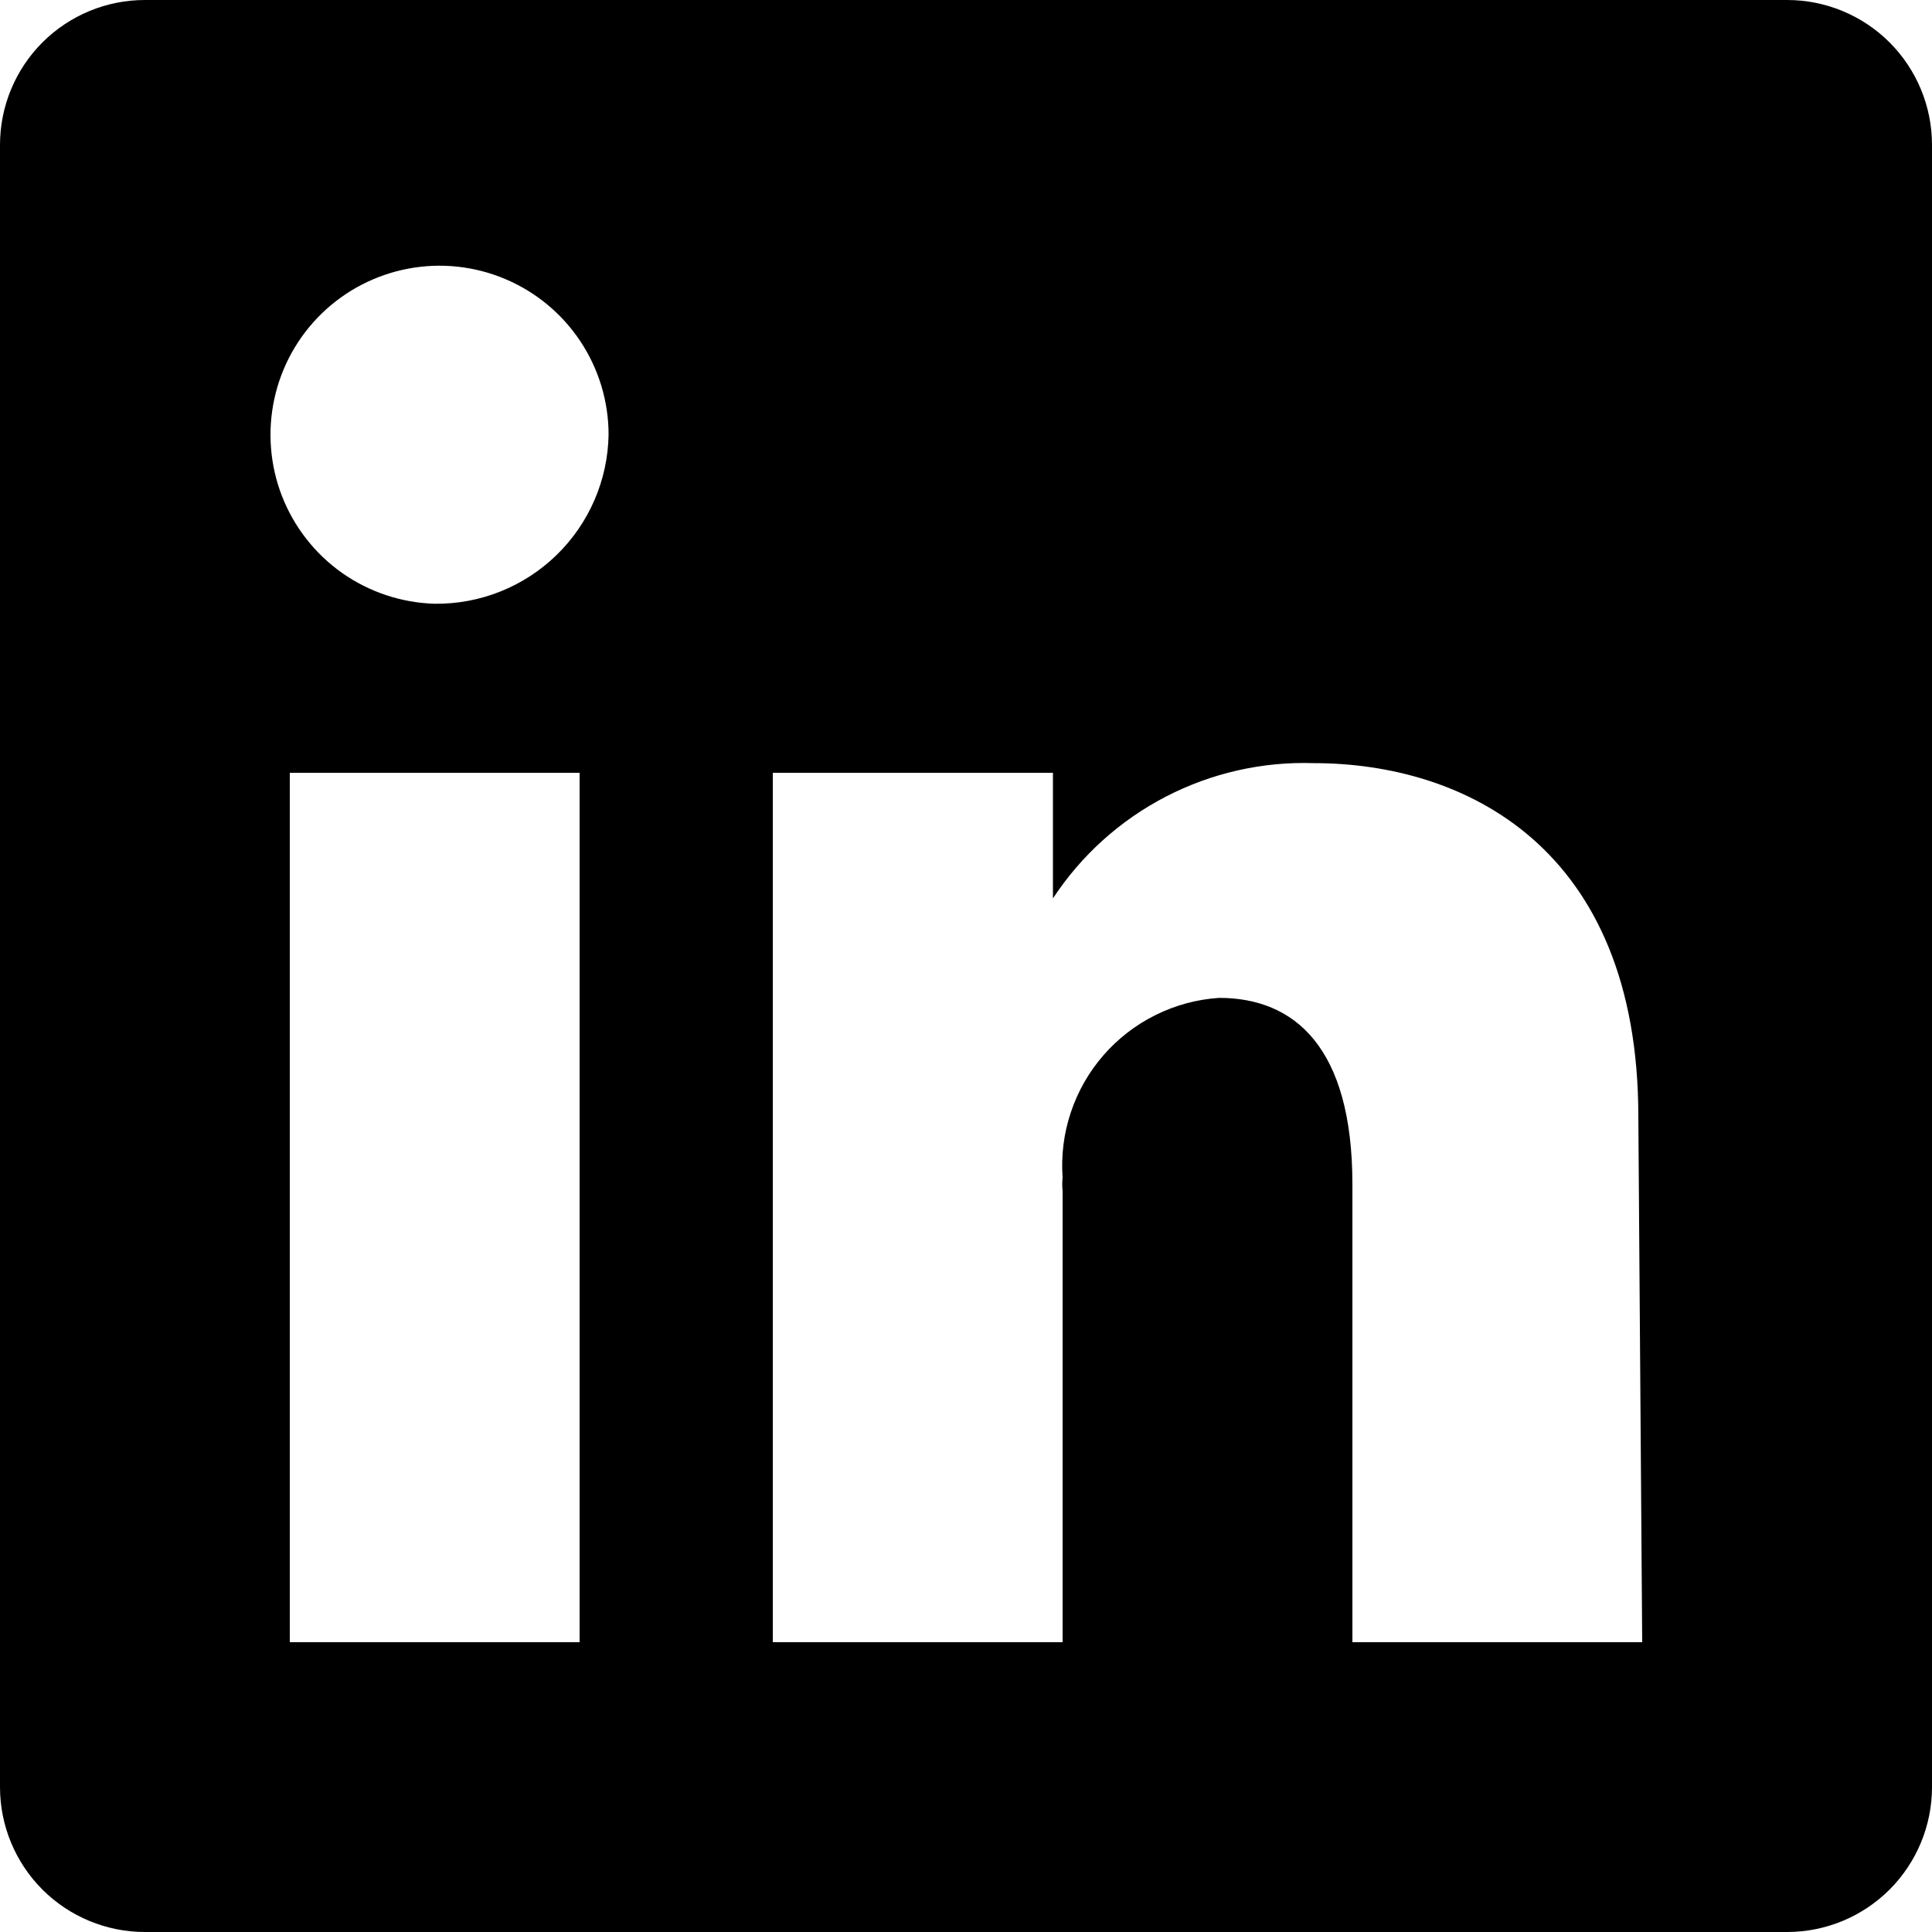
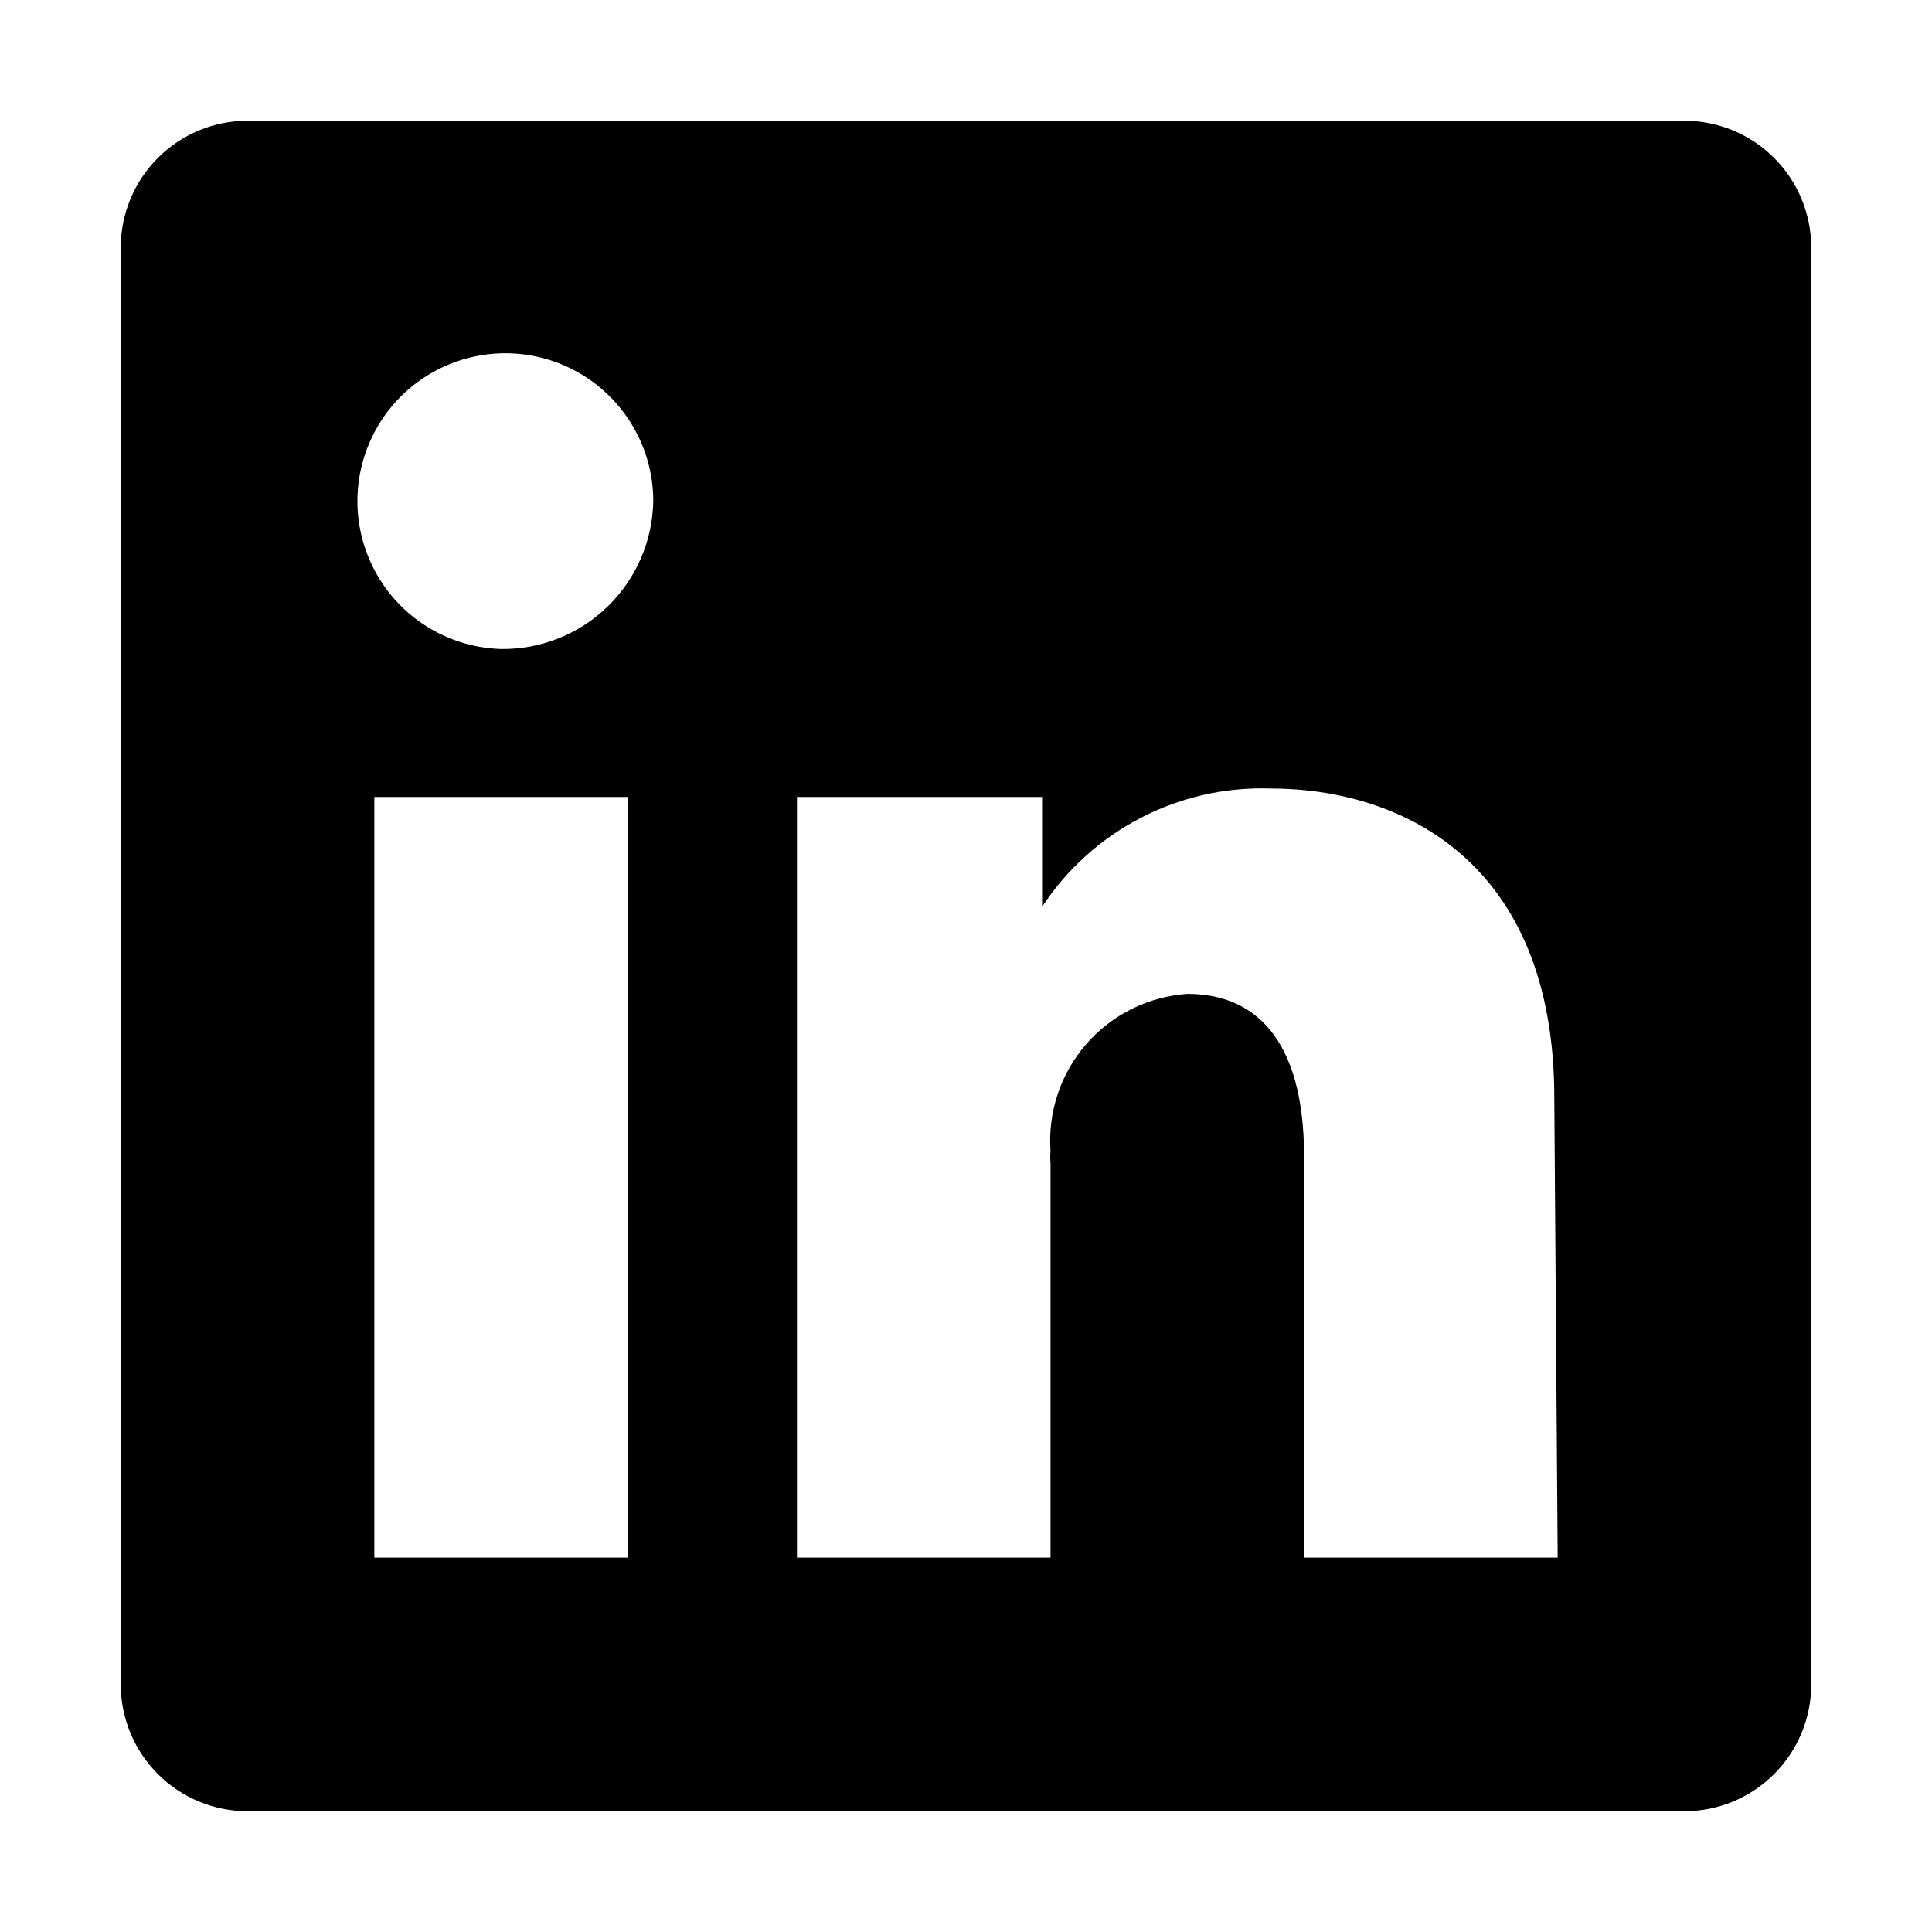
<svg xmlns="http://www.w3.org/2000/svg" width="48" height="48" viewBox="0 0 48 48" fill="none">
-   <path d="M44.4 0H3.6C2.645 0 1.73 0.379 1.054 1.054C0.379 1.73 0 2.645 0 3.6V44.4C0 45.355 0.379 46.27 1.054 46.946C1.73 47.621 2.645 48 3.6 48H44.4C45.355 48 46.27 47.621 46.946 46.946C47.621 46.27 48 45.355 48 44.4V3.6C48 2.645 47.621 1.73 46.946 1.054C46.27 0.379 45.355 0 44.4 0ZM14.4 40.8H7.2V19.2H14.4V40.8ZM10.8 15C9.975 14.976 9.175 14.71 8.5 14.235C7.825 13.759 7.306 13.095 7.006 12.326C6.707 11.557 6.641 10.716 6.816 9.91C6.991 9.103 7.4 8.366 7.992 7.79C8.584 7.215 9.332 6.827 10.144 6.674C10.955 6.521 11.793 6.611 12.554 6.933C13.314 7.254 13.963 7.792 14.42 8.48C14.876 9.167 15.12 9.975 15.12 10.8C15.101 11.929 14.636 13.004 13.826 13.791C13.017 14.578 11.929 15.013 10.8 15ZM40.8 40.8H33.6V29.424C33.6 26.016 32.16 24.792 30.288 24.792C29.739 24.828 29.203 24.973 28.71 25.218C28.217 25.462 27.778 25.801 27.416 26.216C27.055 26.631 26.779 27.113 26.605 27.635C26.43 28.156 26.361 28.707 26.4 29.256C26.388 29.368 26.388 29.48 26.4 29.592V40.8H19.2V19.2H26.16V22.32C26.862 21.252 27.827 20.382 28.961 19.794C30.096 19.206 31.363 18.918 32.64 18.96C36.36 18.96 40.704 21.024 40.704 27.744L40.8 40.8Z" fill="currentColor" />
+   <path d="M41.85 3H6.15C5.315 3 4.513 3.332 3.923 3.923C3.332 4.513 3 5.315 3 6.15V41.85C3 42.685 3.332 43.487 3.923 44.077C4.513 44.668 5.315 45 6.15 45H41.85C42.685 45 43.487 44.668 44.077 44.077C44.668 43.487 45 42.685 45 41.85V6.15C45 5.315 44.668 4.513 44.077 3.923C43.487 3.332 42.685 3 41.85 3ZM15.6 38.7H9.3V19.8H15.6V38.7ZM12.45 16.125C11.728 16.104 11.028 15.871 10.438 15.455C9.847 15.039 9.393 14.458 9.131 13.785C8.868 13.112 8.81 12.377 8.964 11.671C9.117 10.965 9.475 10.32 9.993 9.817C10.511 9.313 11.166 8.973 11.876 8.84C12.586 8.706 13.319 8.785 13.985 9.066C14.65 9.347 15.218 9.818 15.617 10.42C16.017 11.021 16.23 11.728 16.23 12.45C16.213 13.438 15.806 14.379 15.098 15.067C14.39 15.756 13.438 16.136 12.45 16.125ZM38.7 38.7H32.4V28.746C32.4 25.764 31.14 24.693 29.502 24.693C29.022 24.725 28.553 24.852 28.121 25.065C27.69 25.279 27.305 25.576 26.989 25.939C26.673 26.302 26.432 26.724 26.279 27.18C26.127 27.637 26.066 28.119 26.1 28.599C26.09 28.697 26.09 28.795 26.1 28.893V38.7H19.8V19.8H25.89V22.53C26.504 21.596 27.348 20.834 28.341 20.32C29.334 19.805 30.442 19.554 31.56 19.59C34.815 19.59 38.616 21.396 38.616 27.276L38.7 38.7Z" fill="currentColor" />
</svg>
